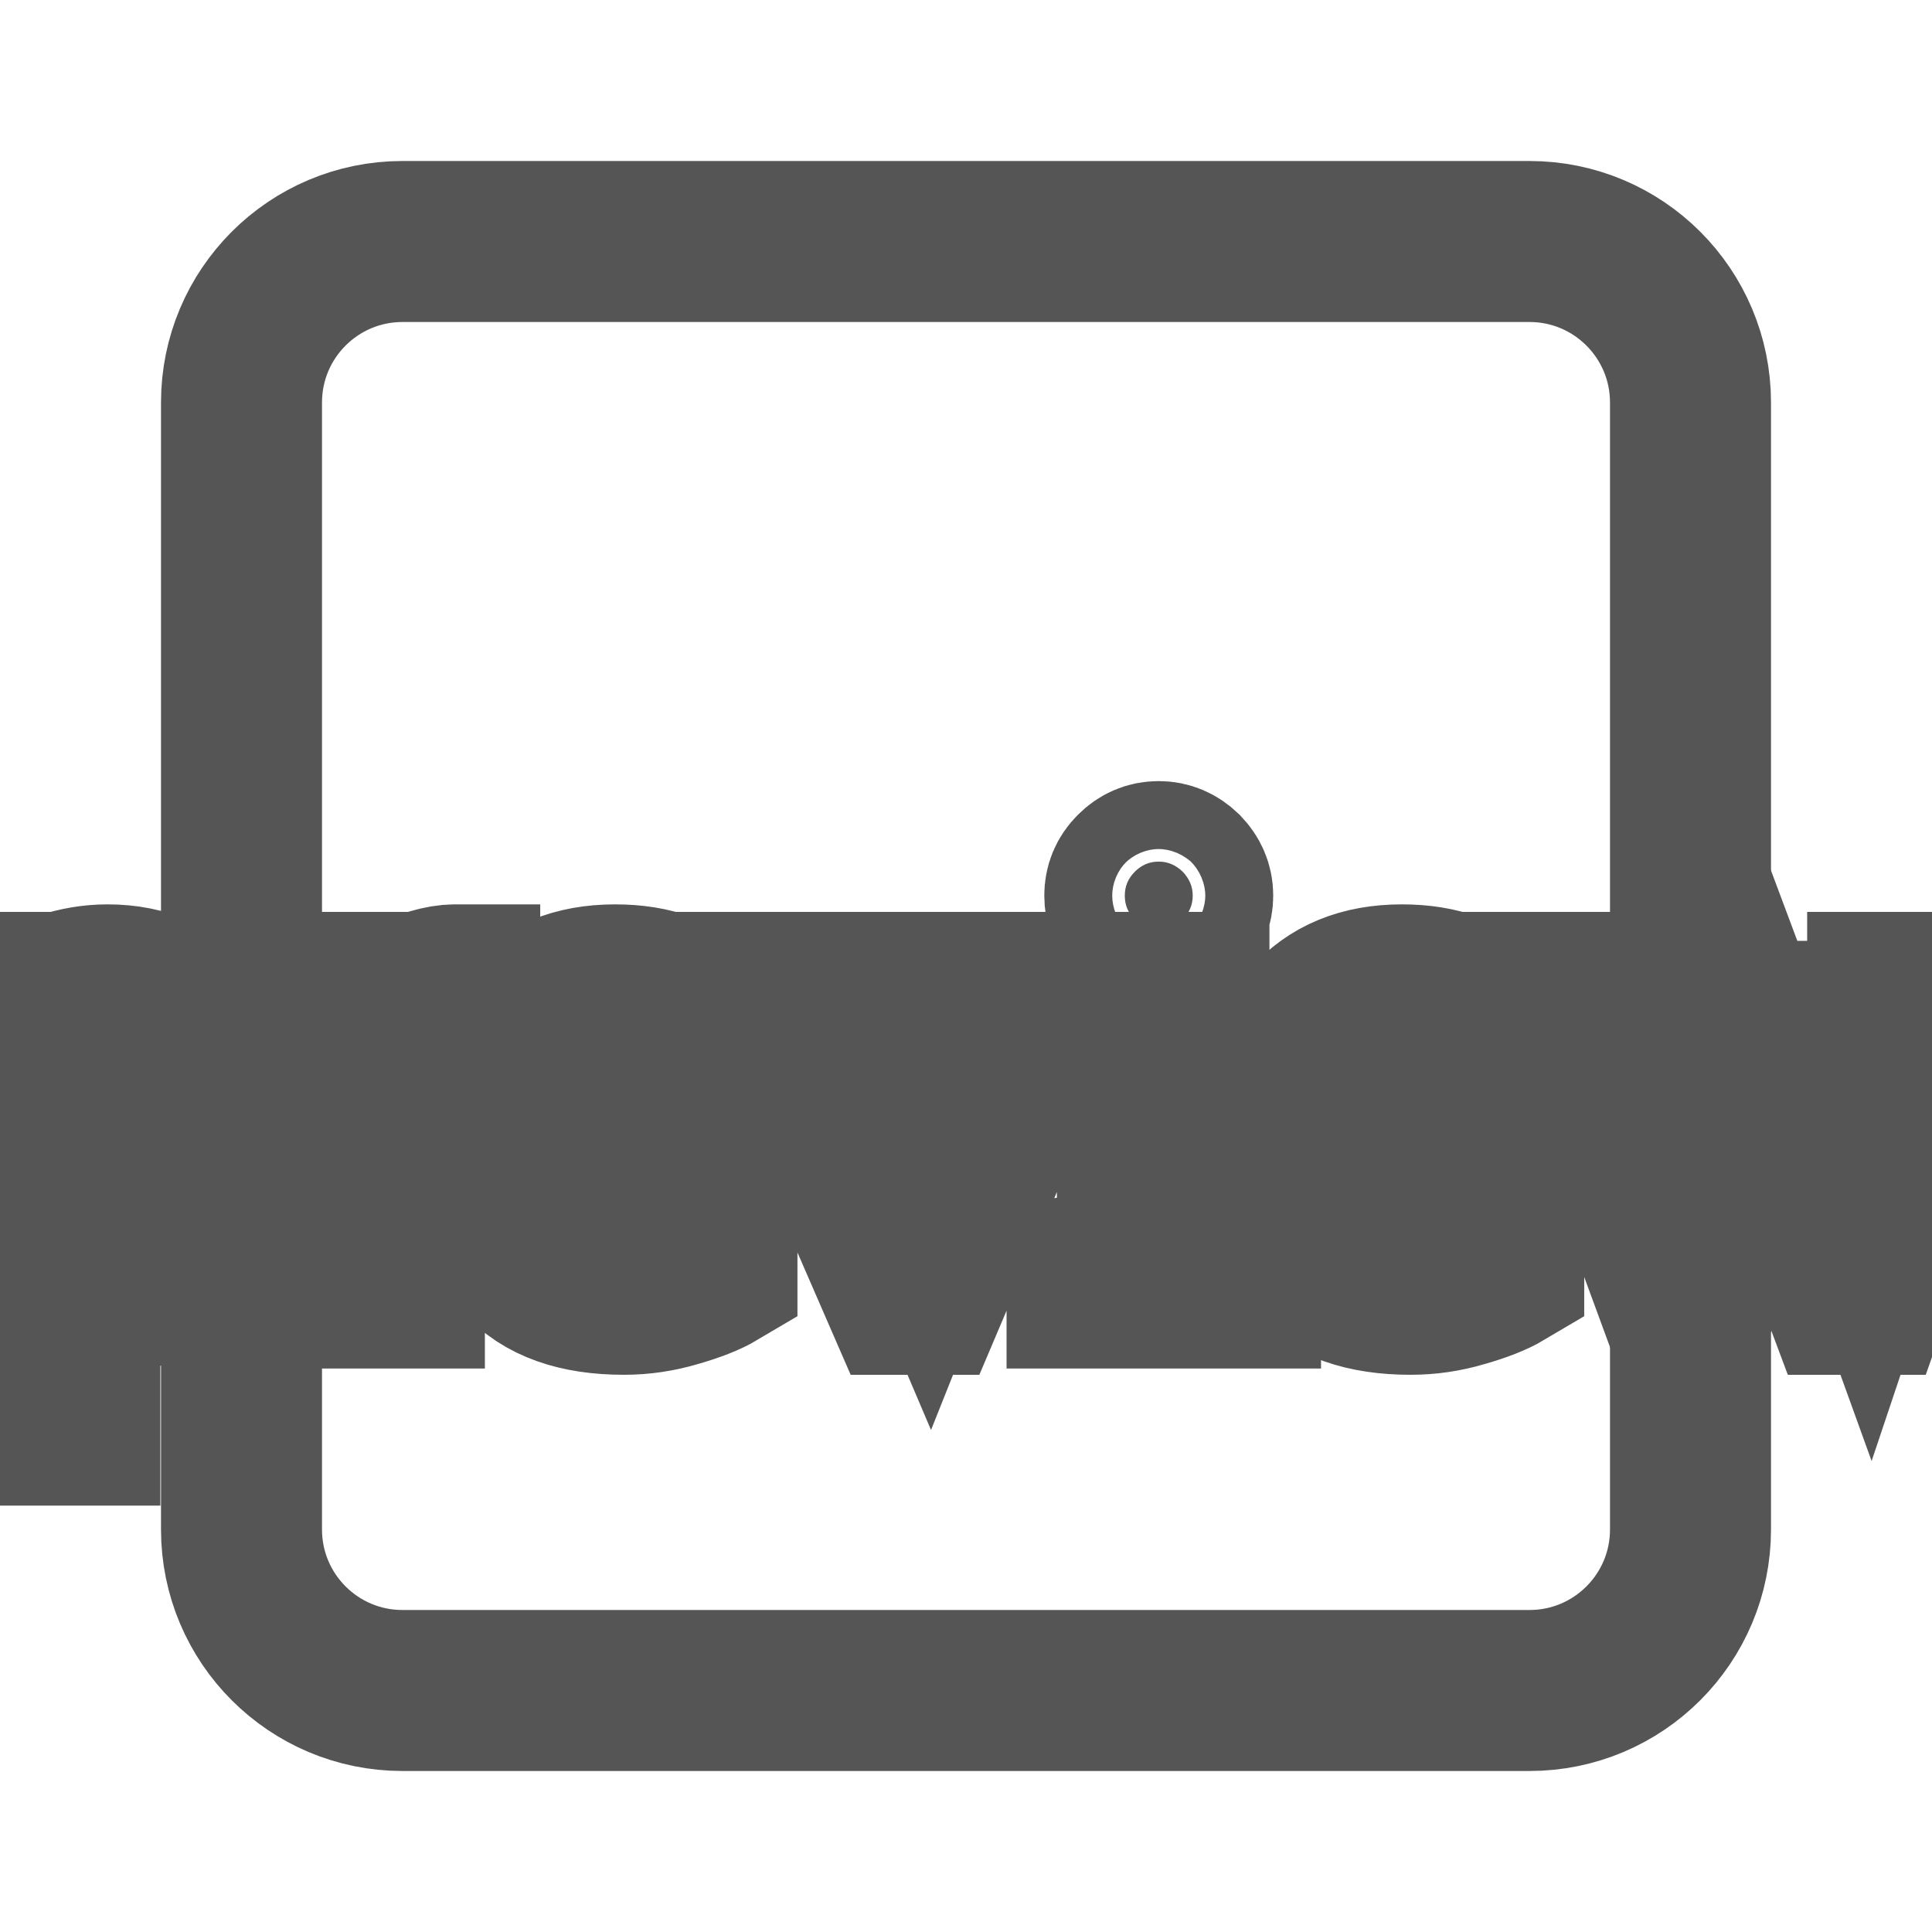
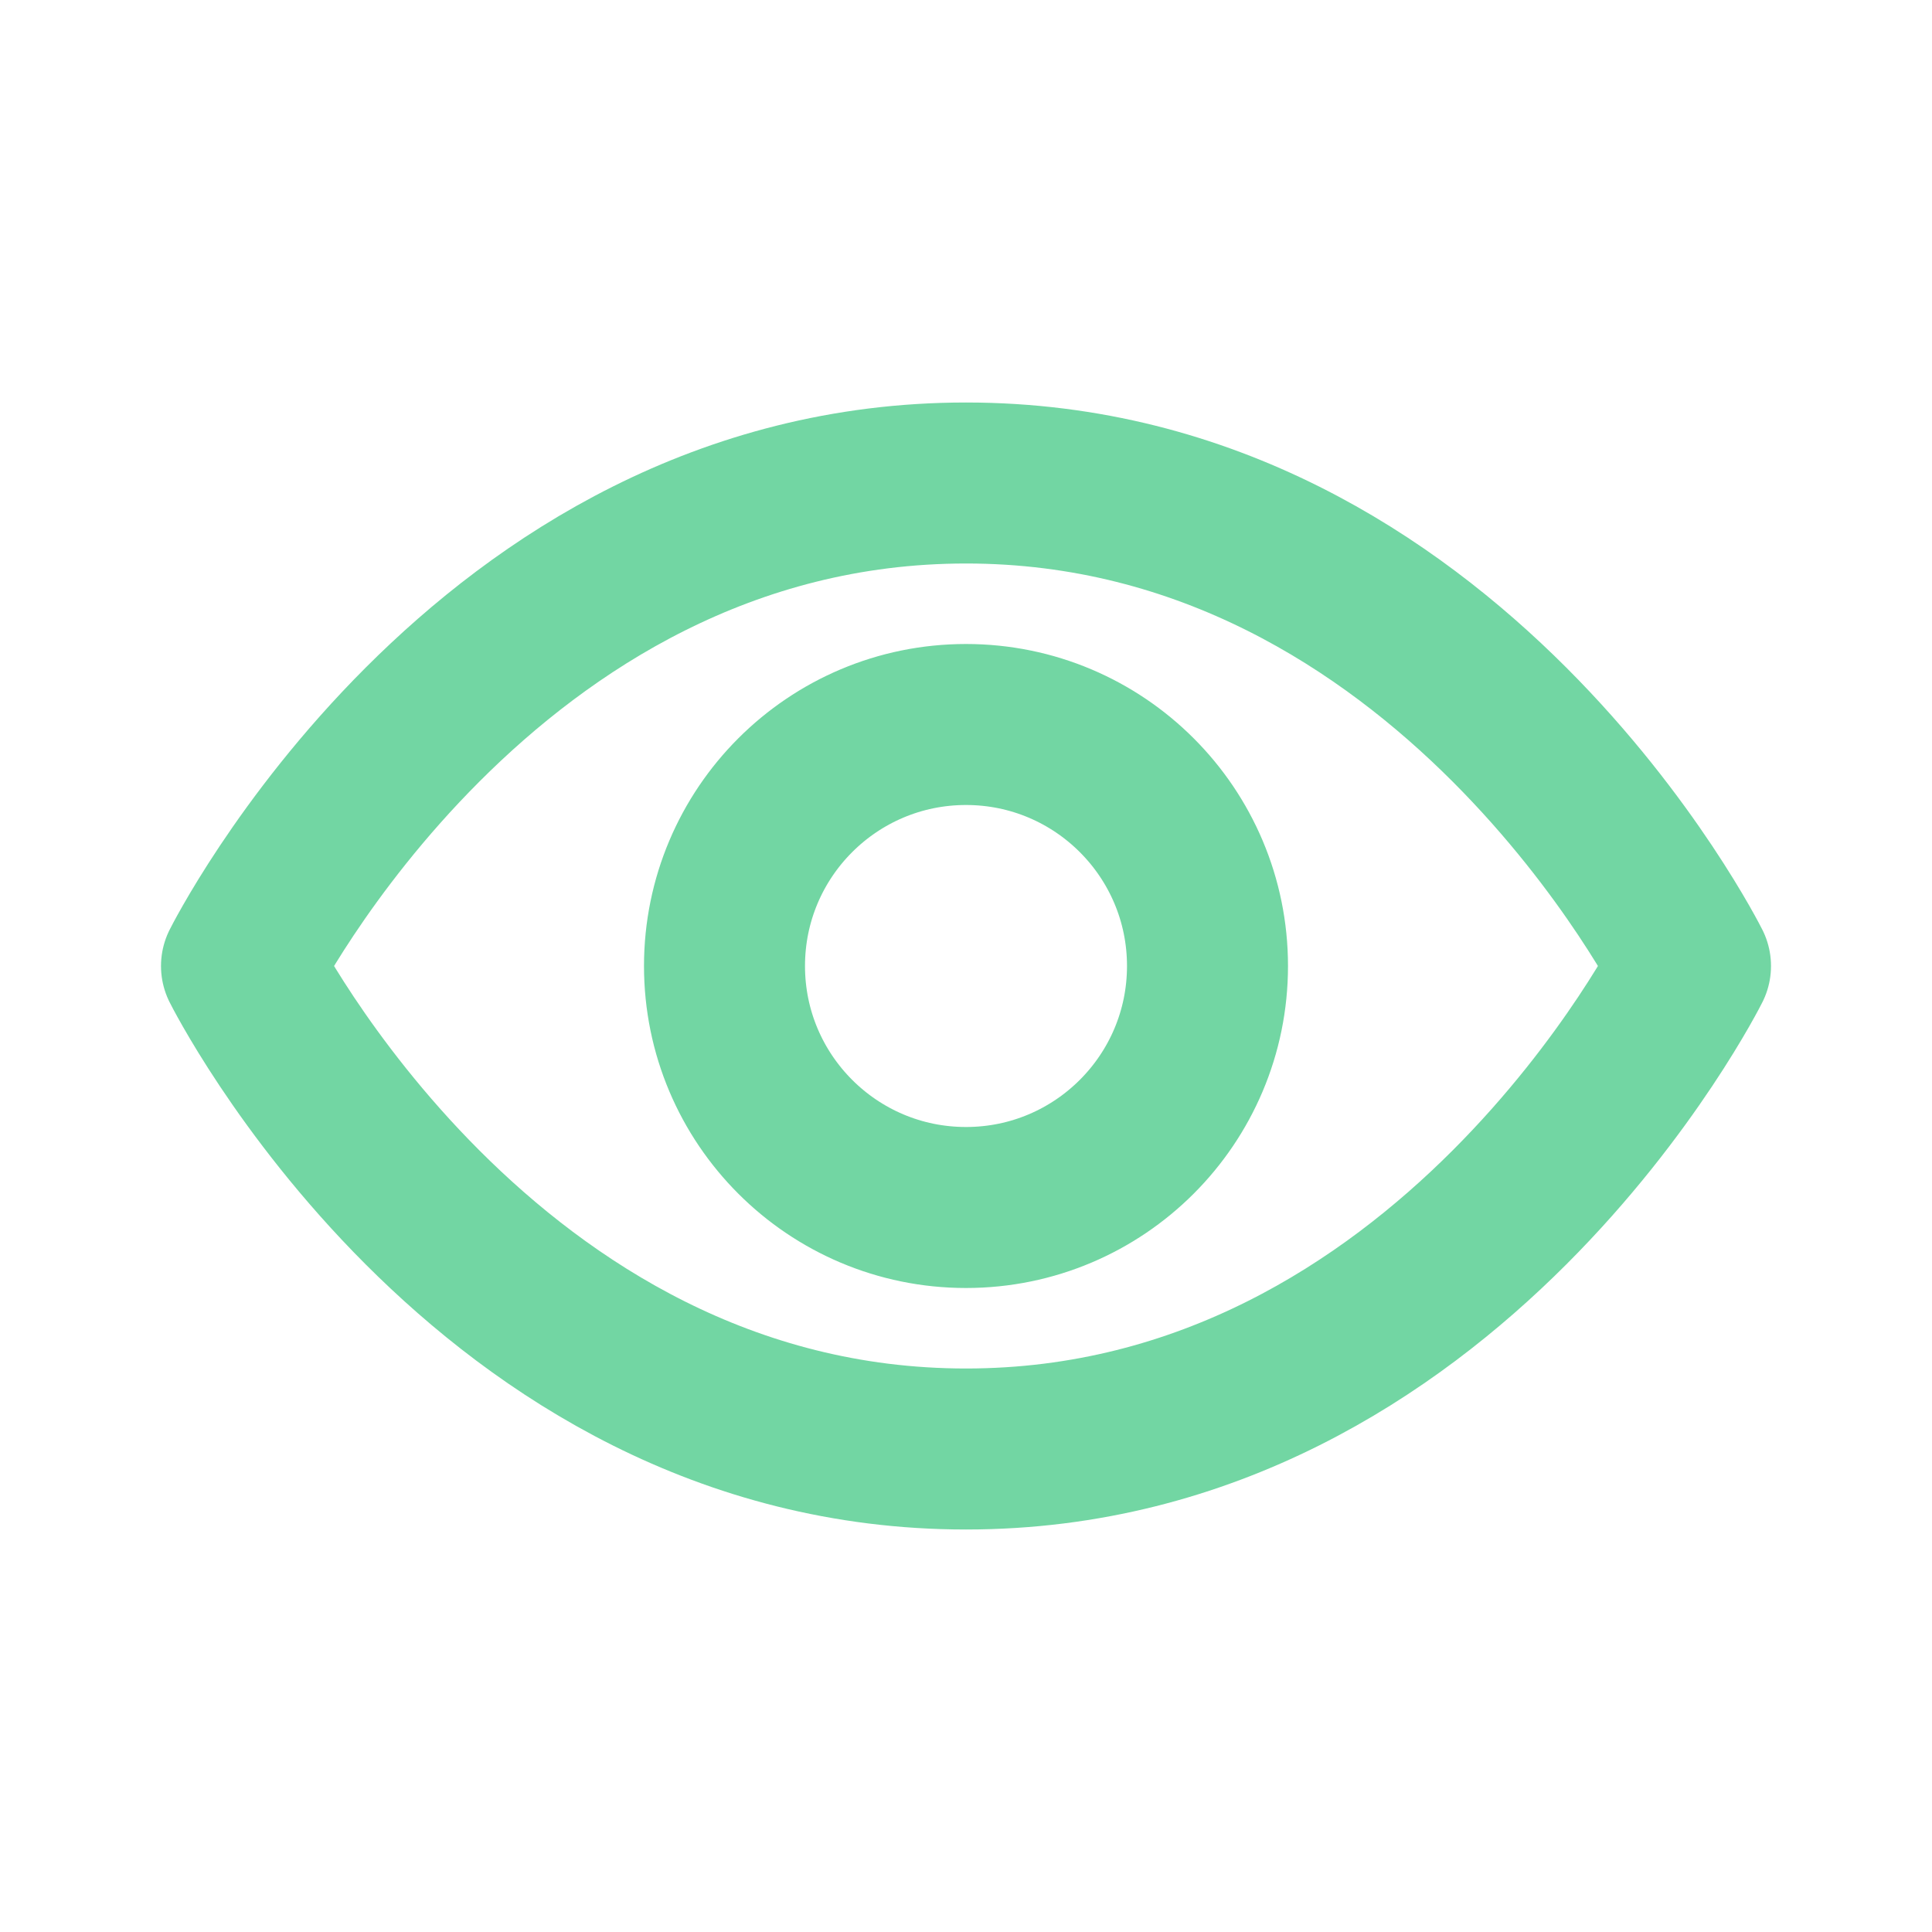
<svg xmlns="http://www.w3.org/2000/svg" viewBox="0 0 24 24" fill="none" stroke="#555" stroke-width="2">
-   <rect x="3" y="3" width="18" height="18" rx="2" />
-   <text x="12" y="16" font-size="8" text-anchor="middle" fill="#555">preview</text>
+   <path stroke="#72D6A3" stroke-linecap="round" stroke-linejoin="round" d="M3 12s3-6 9-6 9 6 9 6-3 6-9 6-9-6-9-6zM12 9a3 3 0 1 1 0 6 3 3 0 0 1 0-6z" />
</svg>
